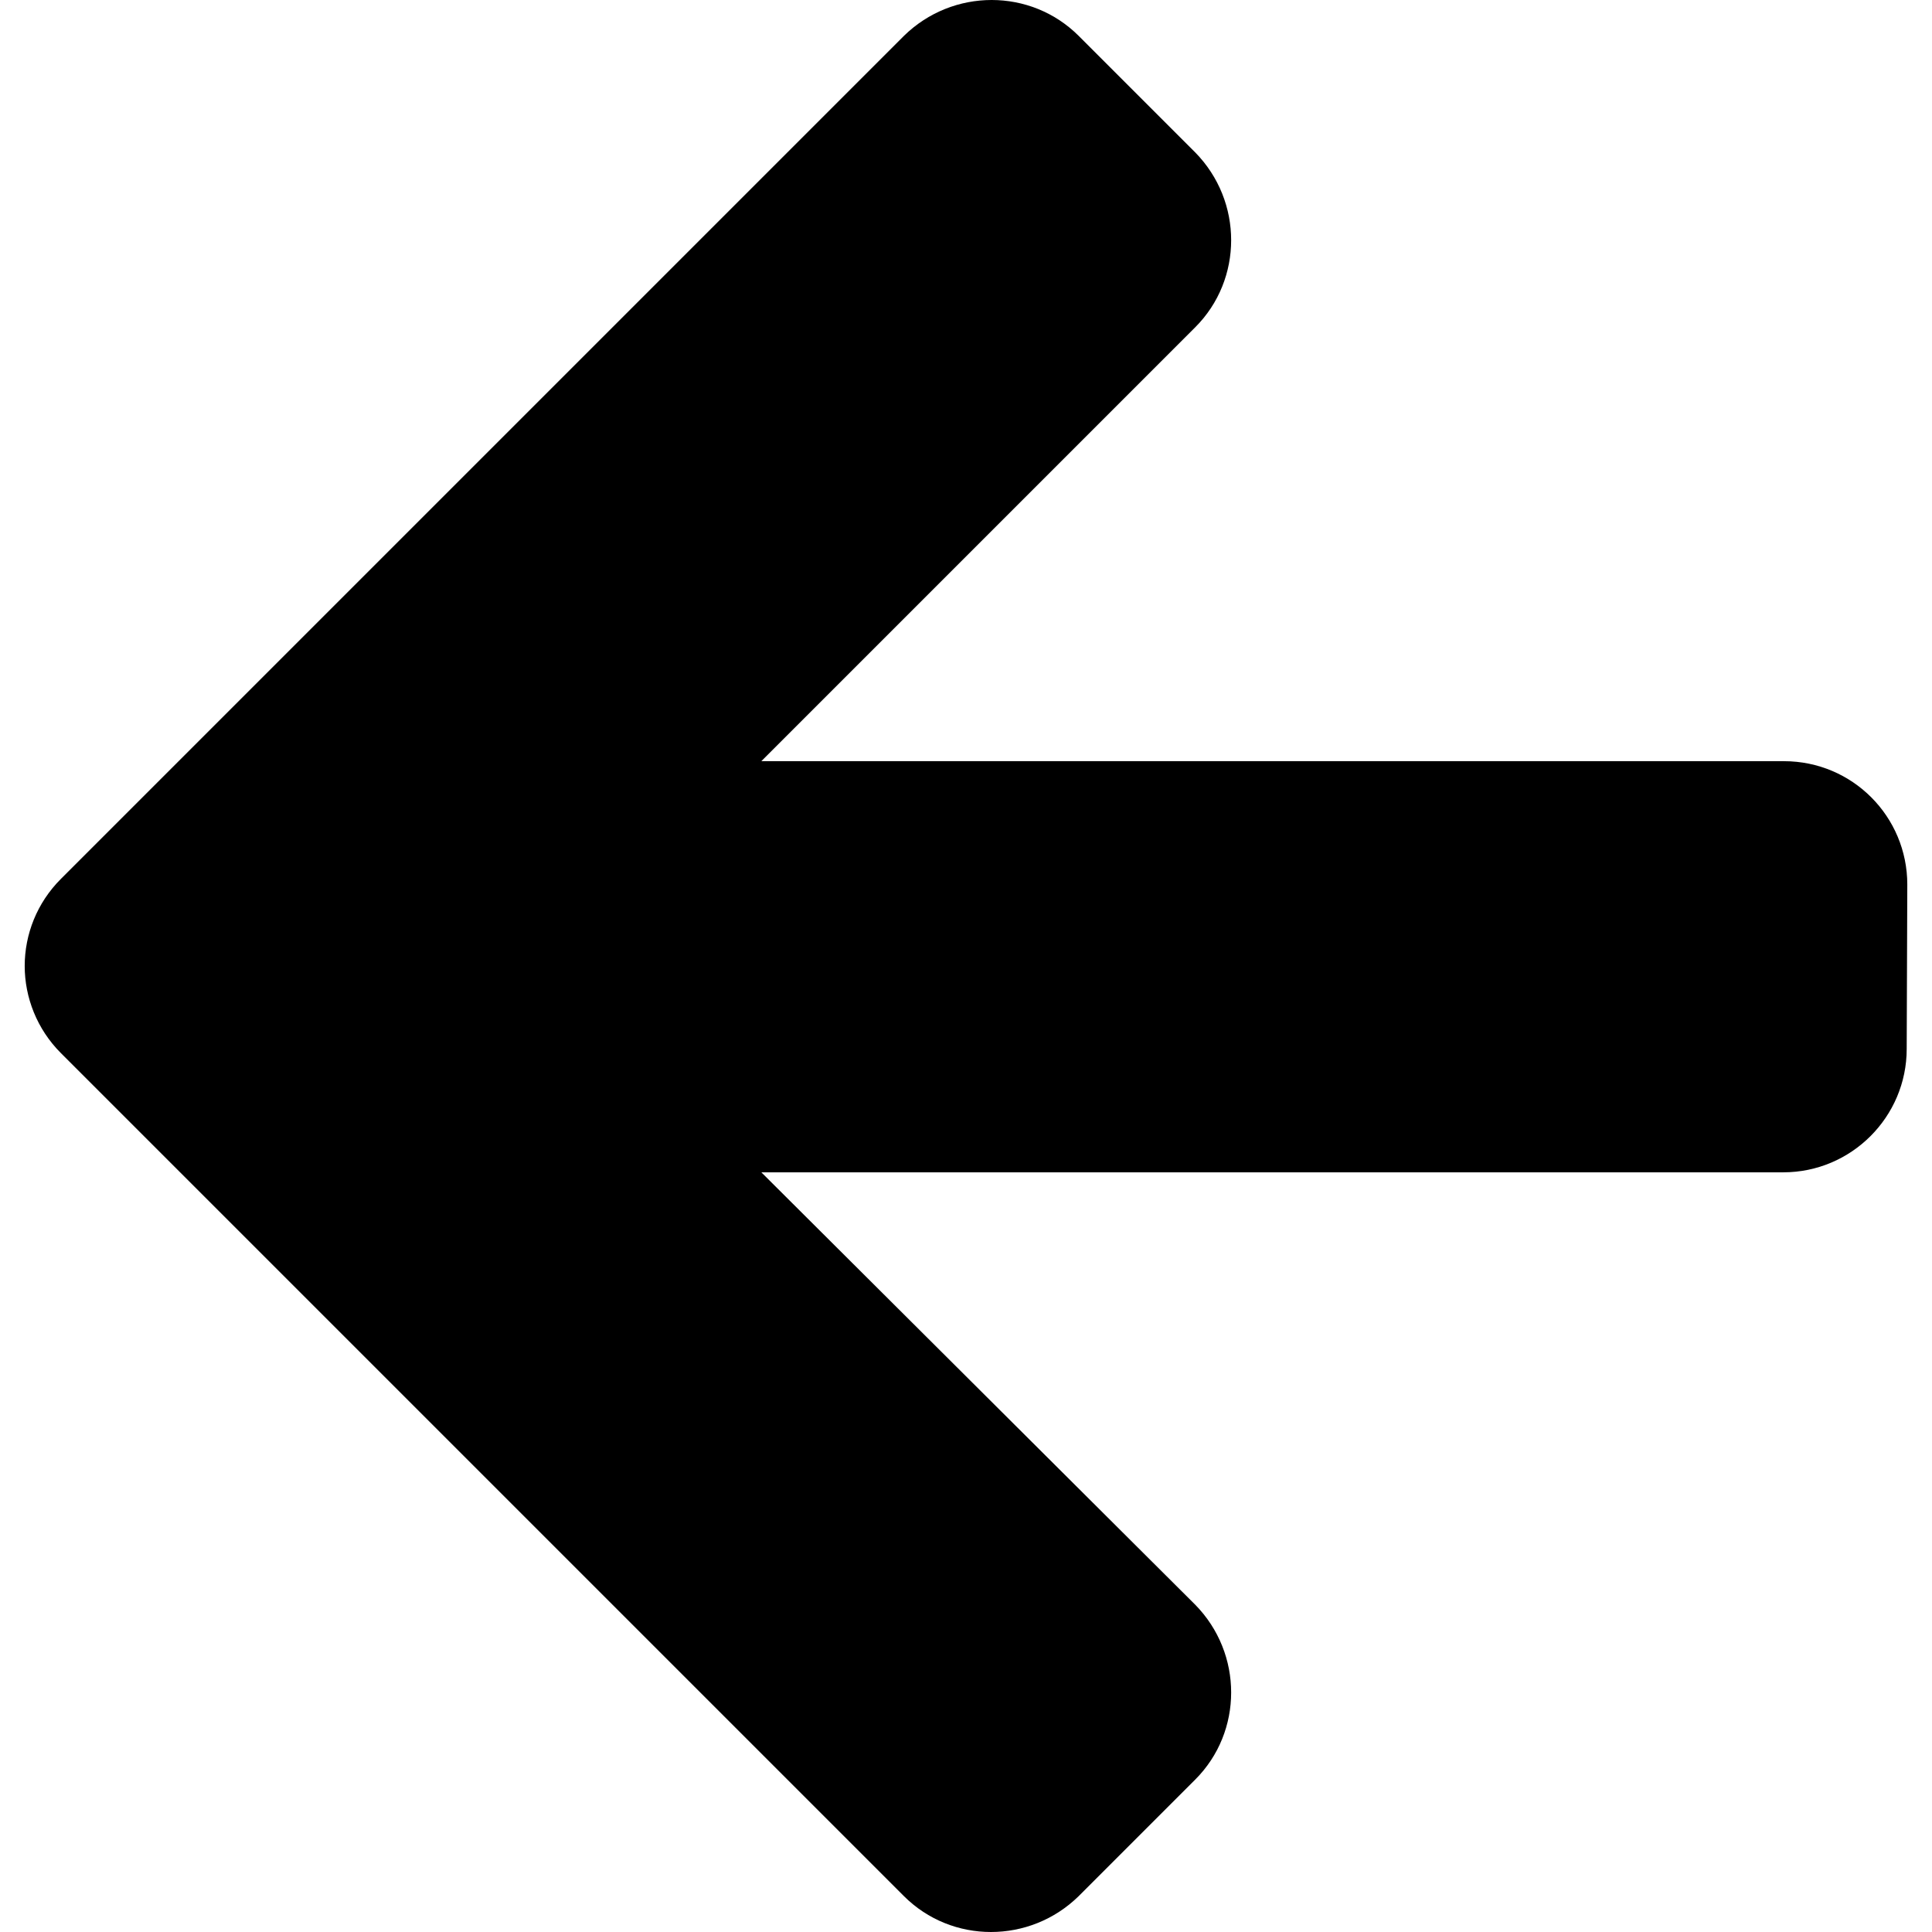
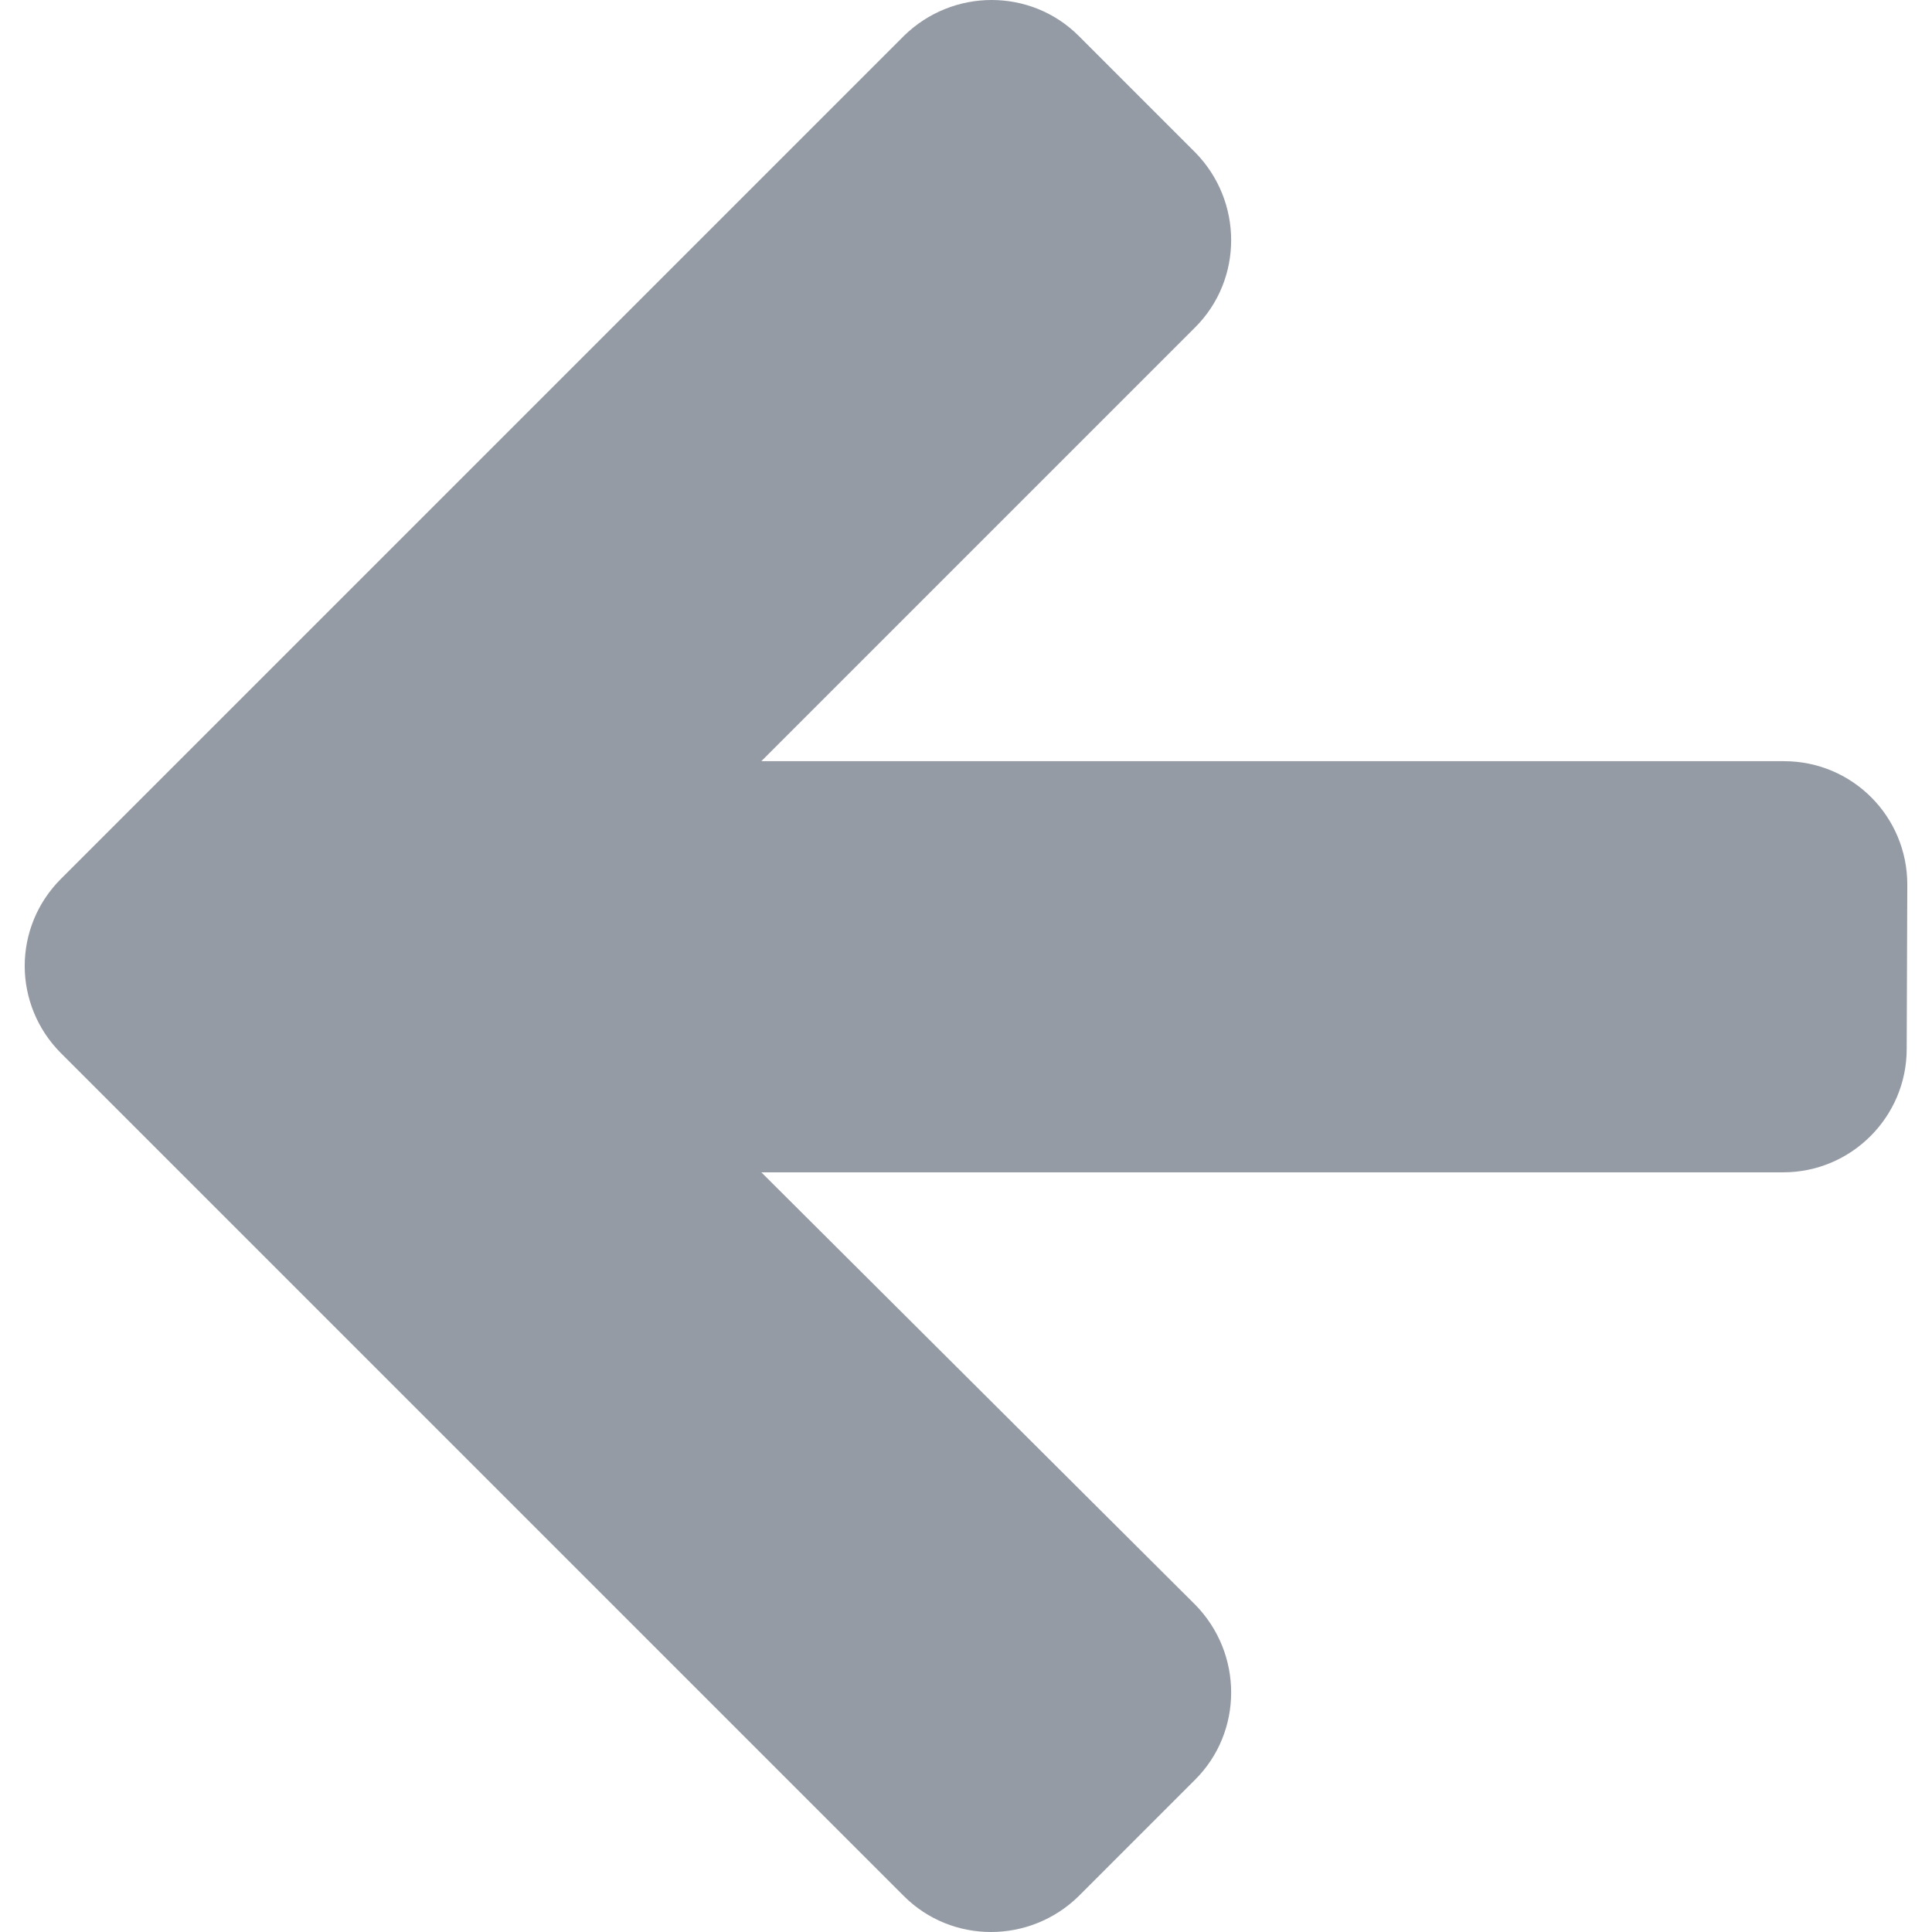
<svg xmlns="http://www.w3.org/2000/svg" version="1.1" id="Capa_1" x="0px" y="0px" width="493.578px" height="493.578px" viewBox="0 0 493.578 493.578" style="enable-background:new 0 0 493.578 493.578;" xml:space="preserve">
-   <g>
+   <g fill="#959BA5">
    <path d="M487.267,225.981c0-17.365-13.999-31.518-31.518-31.518H194.501L305.35,83.615c12.24-12.24,12.24-32.207,0-44.676   L275.592,9.18c-12.24-12.24-32.207-12.24-44.676,0L15.568,224.527c-6.12,6.12-9.256,14.153-9.256,22.262   c0,8.032,3.136,16.142,9.256,22.262l215.348,215.348c12.24,12.239,32.207,12.239,44.676,0l29.758-29.759   c12.24-12.24,12.24-32.207,0-44.676L194.501,299.498h261.094c17.366,0,31.519-14.153,31.519-31.519L487.267,225.981z" />
  </g>
  <g>
</g>
  <g>
</g>
  <g>
</g>
  <g>
</g>
  <g>
</g>
  <g>
</g>
  <g>
</g>
  <g>
</g>
  <g>
</g>
  <g>
</g>
  <g>
</g>
  <g>
</g>
  <g>
</g>
  <g>
</g>
  <g>
</g>
</svg>
